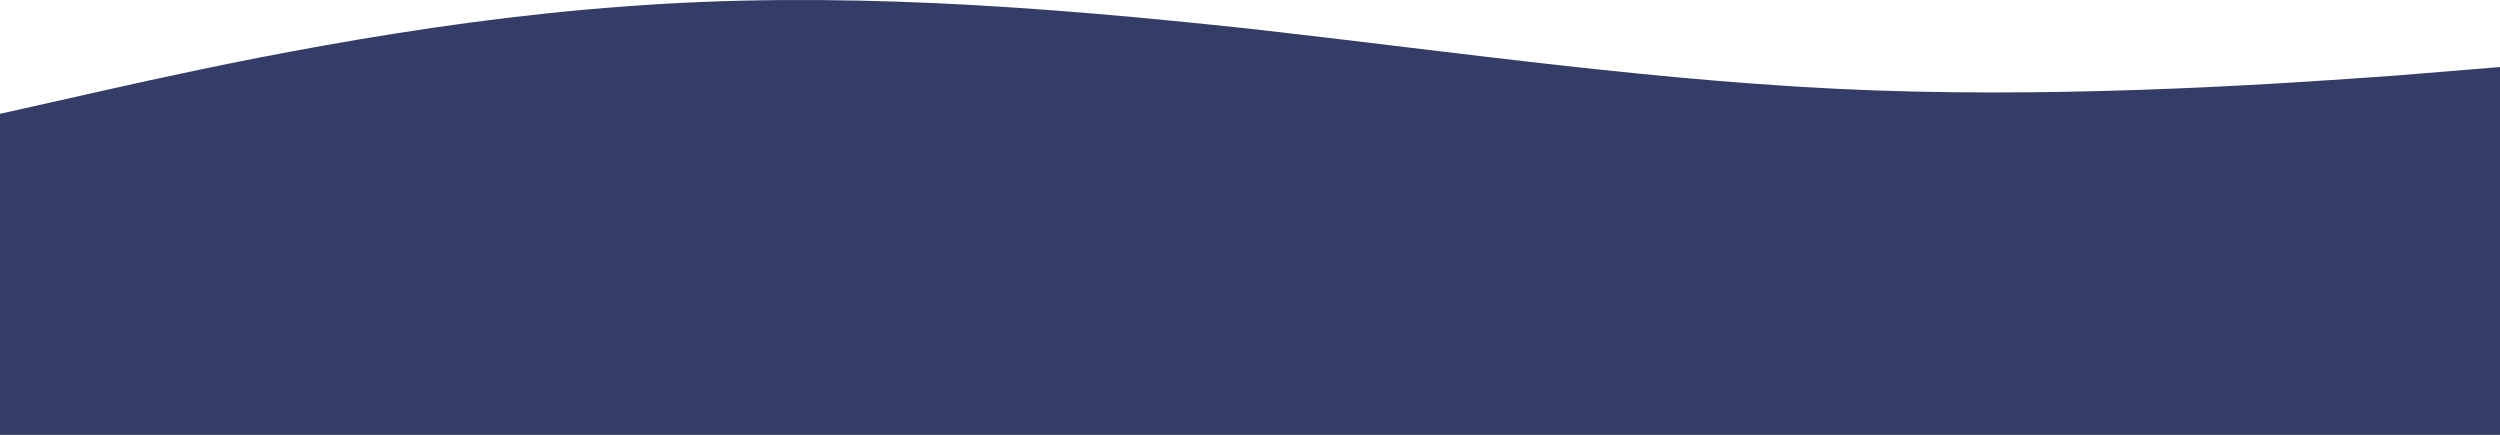
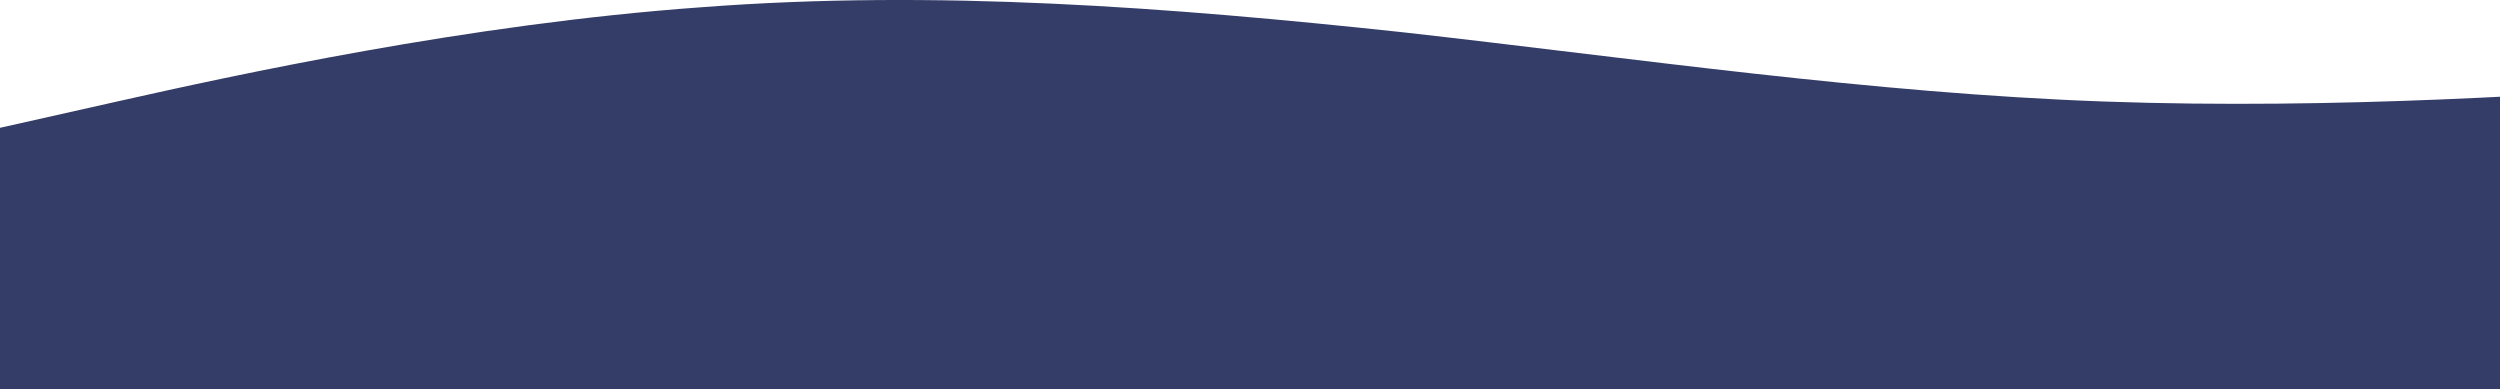
- <svg xmlns="http://www.w3.org/2000/svg" width="1440" height="250.5" viewBox="0 0 1440 250.5" fill="none">
-   <defs />
-   <path id="bg wave svg" d="M0 65.56L60 52.09C120 38.62 240 12.29 360 3.71C480 -5.47 600 3.71 720 16.57C840 30.04 960 47.8 1080 52.09C1200 56.38 1320 47.8 1380 43.52L1440 38.62L1440 250.5L1380 250.5C1320 250.5 1200 250.5 1080 250.5C960 250.5 840 250.5 720 250.5C600 250.5 480 250.5 360 250.5C240 250.5 120 250.5 60 250.5L0 250.5L0 65.56Z" fill="#343D68" fill-opacity="1" fill-rule="evenodd" />
+ <svg xmlns="http://www.w3.org/2000/svg" width="1640px" height="255px" viewBox="0 0 1640 255" version="1.1">
+   <g id="surface1">
+     <path style=" stroke:none;fill-rule:evenodd;fill:rgb(20.392%,23.922%,40.784%);fill-opacity:1;" d="M 0 83.844 L 76.707 66.617 C 153.418 49.391 306.832 15.719 460.25 4.746 C 613.668 -6.996 767.082 4.746 920.5 21.191 C 1073.918 38.418 1227.332 61.129 1380.75 66.617 C 1534.168 72.102 1687.582 61.129 1764.293 55.656 L 1841 49.391 L 1841 320.359 L 1764.293 320.359 C 1687.582 320.359 1534.168 320.359 1380.75 320.359 C 1227.332 320.359 1073.918 320.359 920.5 320.359 C 767.082 320.359 613.668 320.359 460.25 320.359 C 306.832 320.359 153.418 320.359 76.707 320.359 L 0 320.359 Z M 0 83.844 " />
+   </g>
</svg>
